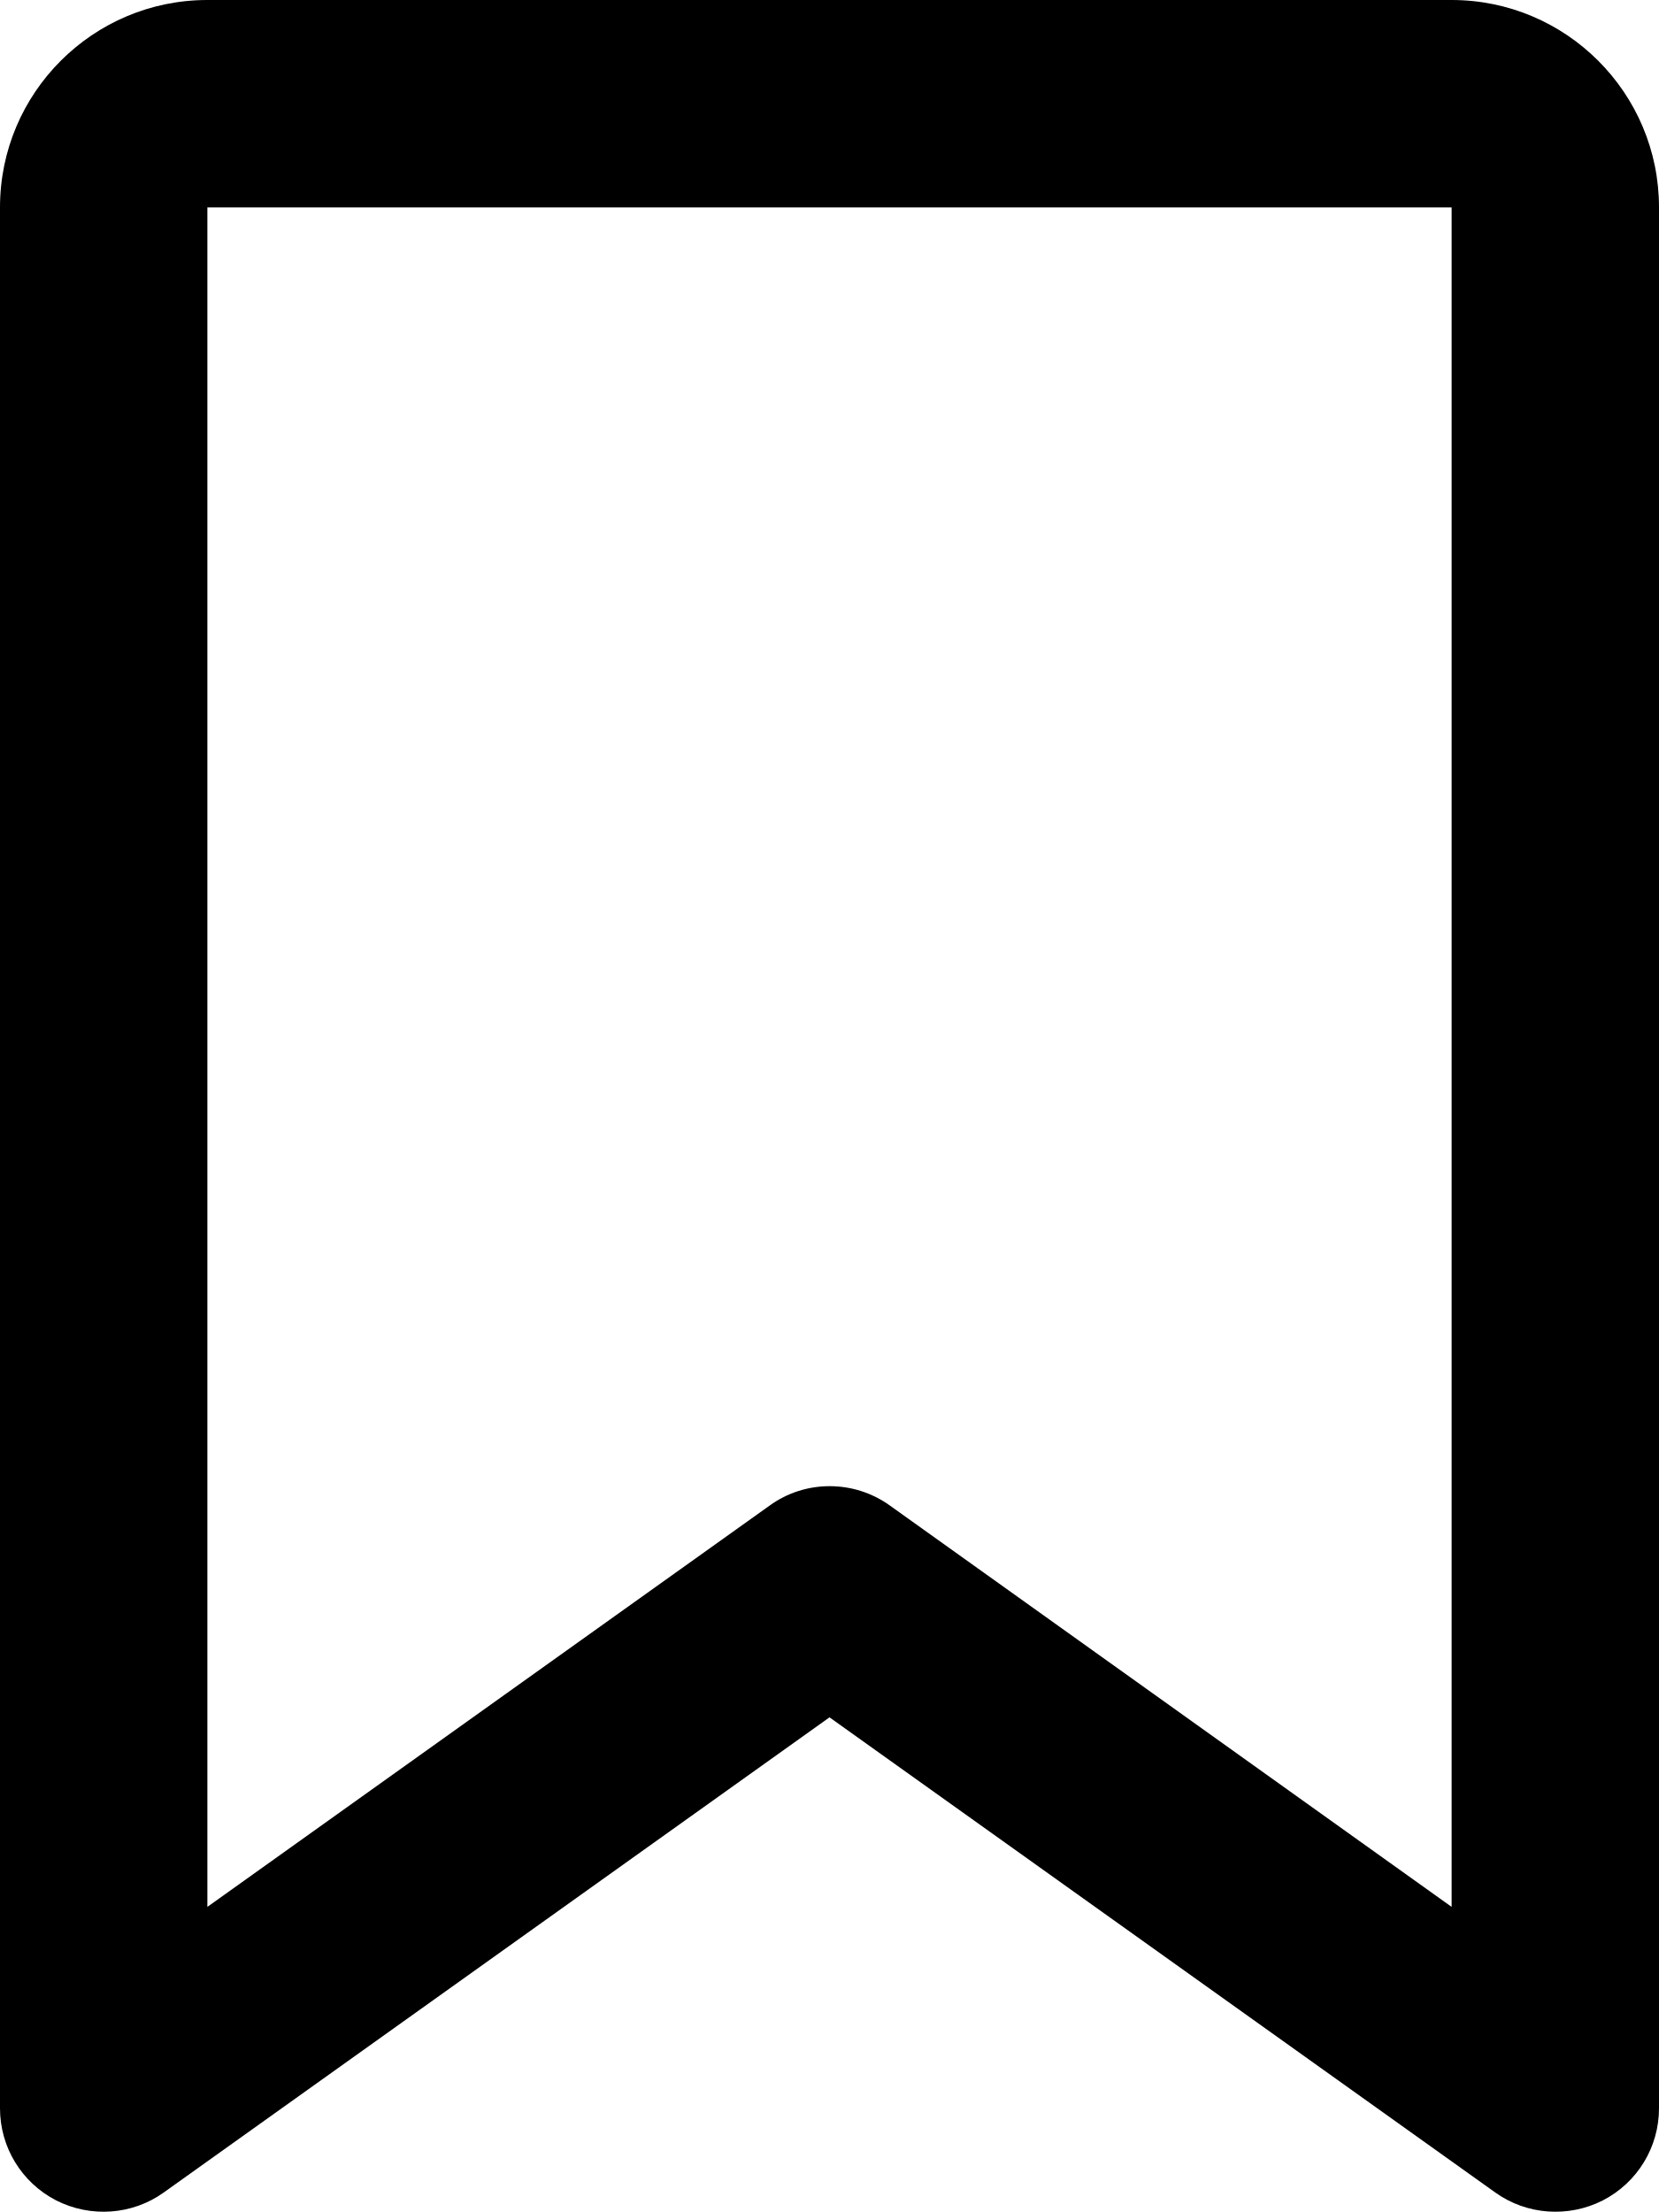
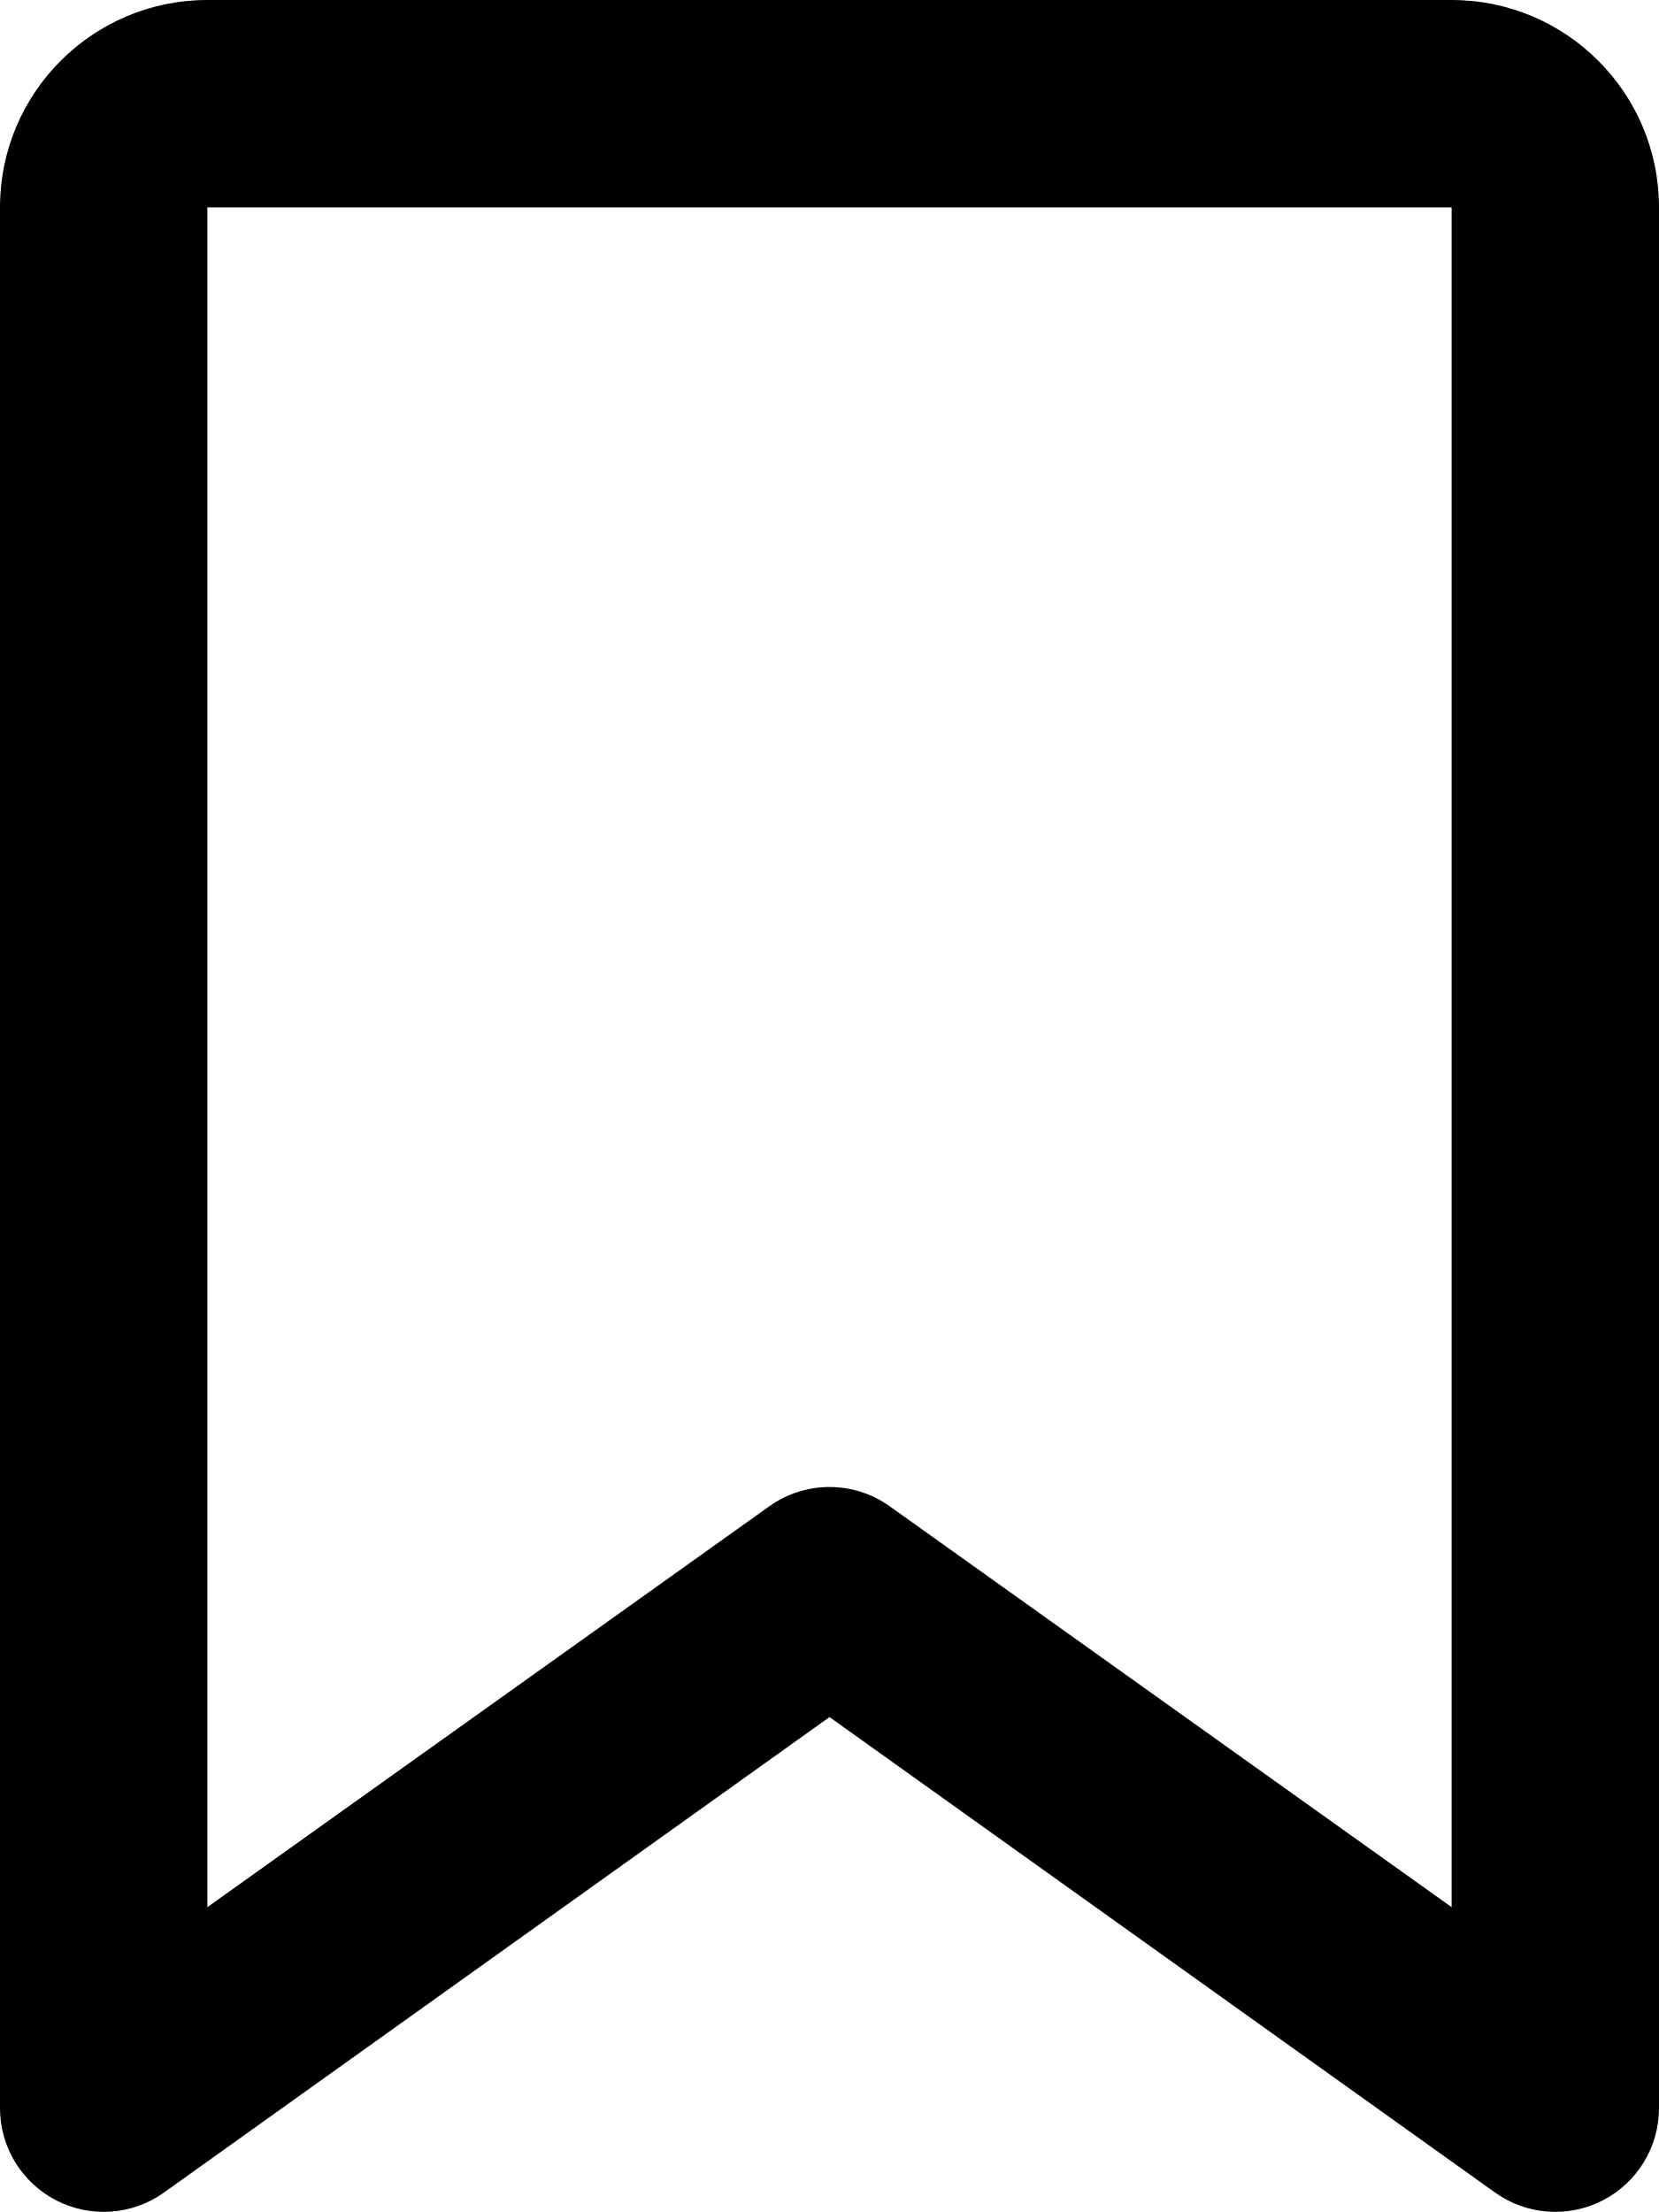
- <svg xmlns="http://www.w3.org/2000/svg" width="px" height="32px" viewBox="0 0 24 32" version="1.1">
-   <g id="surface1">
-     <path style=" stroke:none;fill-rule:nonzero;fill:rgb(0%,0%,0%);fill-opacity:1;" d="M 0 3 C 0 1.344 1.344 0 3 0 L 3 27.586 L 11.133 21.781 C 11.648 21.406 12.355 21.406 12.875 21.781 L 21 27.586 L 21 3 L 3 3 L 3 0 L 21 0 C 22.656 0 24 1.344 24 3 L 24 30.5 C 24 31.062 23.688 31.574 23.188 31.832 C 22.688 32.086 22.086 32.043 21.633 31.719 L 12 24.844 L 2.367 31.719 C 1.914 32.043 1.312 32.086 0.812 31.832 C 0.312 31.574 0 31.062 0 30.5 Z M 0 3 " />
-   </g>
+ <svg xmlns="http://www.w3.org/2000/svg" viewBox="0 0 24 32">
+   <path d="M0 3a3 3 0 0 1 3-3v27.59l8.13-5.8a1.5 1.5 0 0 1 1.74 0l8.13 5.8V3H3V0h18a3 3 0 0 1 3 3v27.5a1.5 1.5 0 0 1-2.37 1.22L12 24.84l-9.63 6.88A1.5 1.5 0 0 1 0 30.5Zm0 0" />
</svg>
